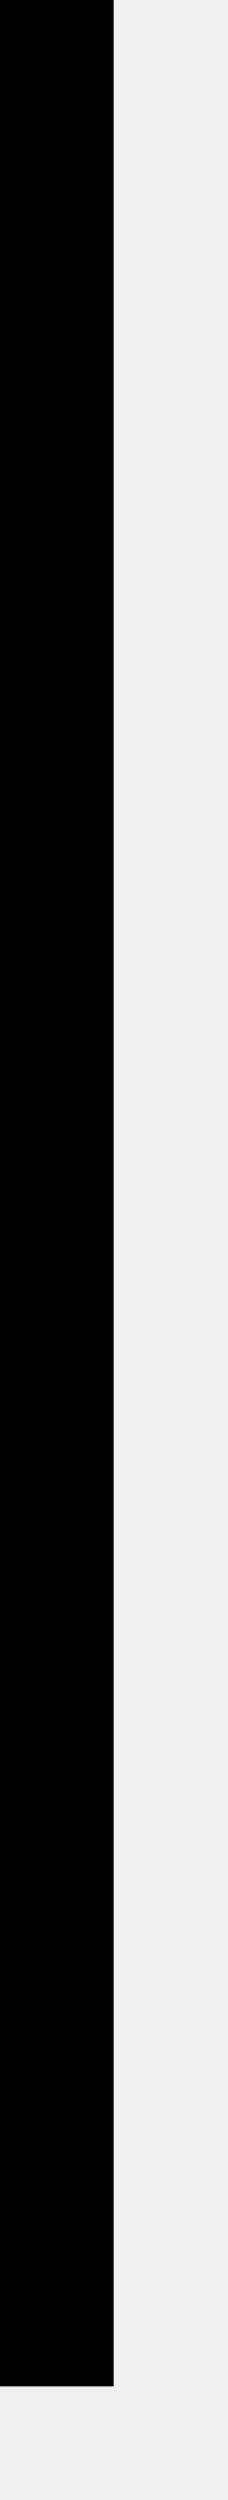
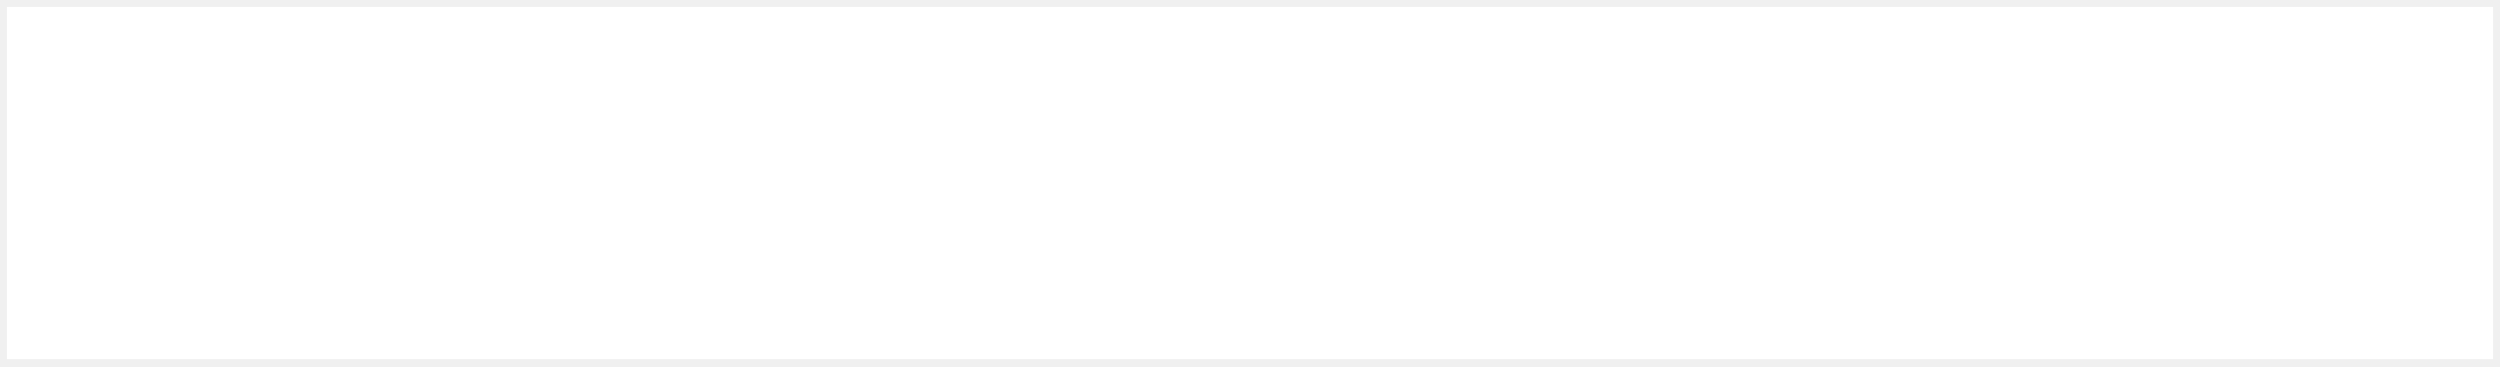
- <svg xmlns="http://www.w3.org/2000/svg" version="1.1" width="2px" height="22px">
-   <g transform="matrix(1 0 0 1 -119 -5 )">
-     <path d="M 119.5 5  L 119.5 26  " stroke-width="1" stroke="#000000" fill="none" />
+ <svg xmlns="http://www.w3.org/2000/svg" version="1.1" width="362px" height="53px">
+   <g transform="matrix(1 0 0 1 1 0 )">
+     <path d="M 0 1  L 360 1  L 360 52  L 0 52  L 0 1  Z " fill-rule="nonzero" fill="#ffffff" stroke="none" />
  </g>
</svg>
